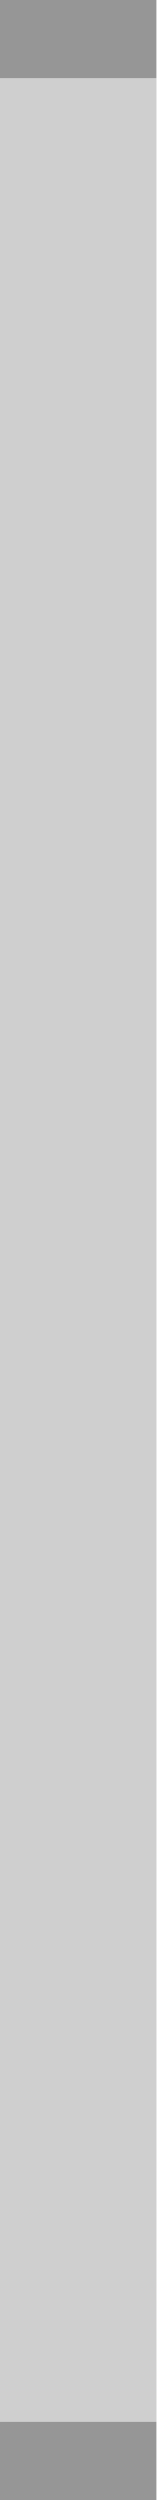
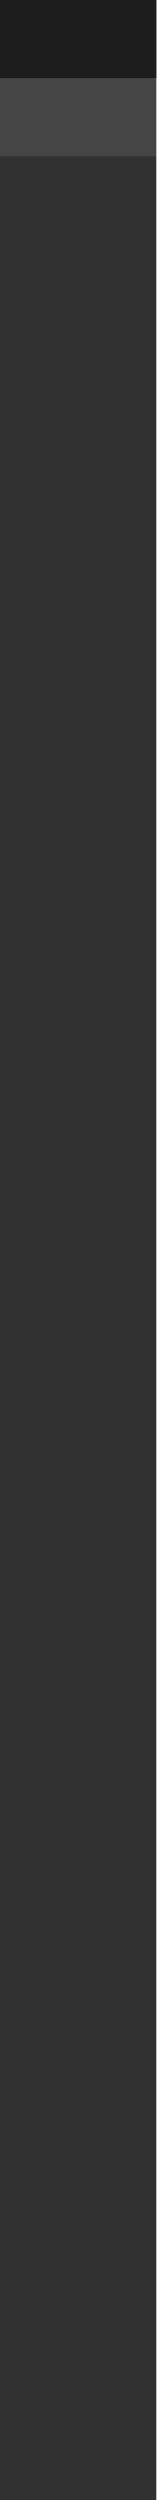
<svg xmlns="http://www.w3.org/2000/svg" width="2" height="32" viewBox="0 0 2 32" version="1.1" id="svg6">
  <defs id="defs10" />
-   <rect width="2" height="32" id="rect2" style="fill:#cfcfcf;fill-opacity:1" fill="#E0E0E0" />
-   <rect width="2" height="1" id="rect4" fill-opacity="0.4" fill="#FFFFFF" style="fill:#969696;fill-opacity:1" />
-   <rect style="fill:#969696;fill-opacity:1" fill="#FFFFFF" fill-opacity="0.4" id="rect4-7" height="1" width="2" x="0" y="31" />
+   <rect width="2" height="32" id="rect2" style="fill:#313131;fill-opacity:1" fill="#E0E0E0" />
+   <rect width="2" height="1" id="rect4" fill-opacity="0.4" fill="#FFFFFF" style="fill:#1d1d1d;fill-opacity:1" />
+   <rect width="2" height="1" id="rect4-3" x="0" y="1" style="opacity:0.1;fill:#ffffff;fill-opacity:1;stroke-width:1" />
</svg>
